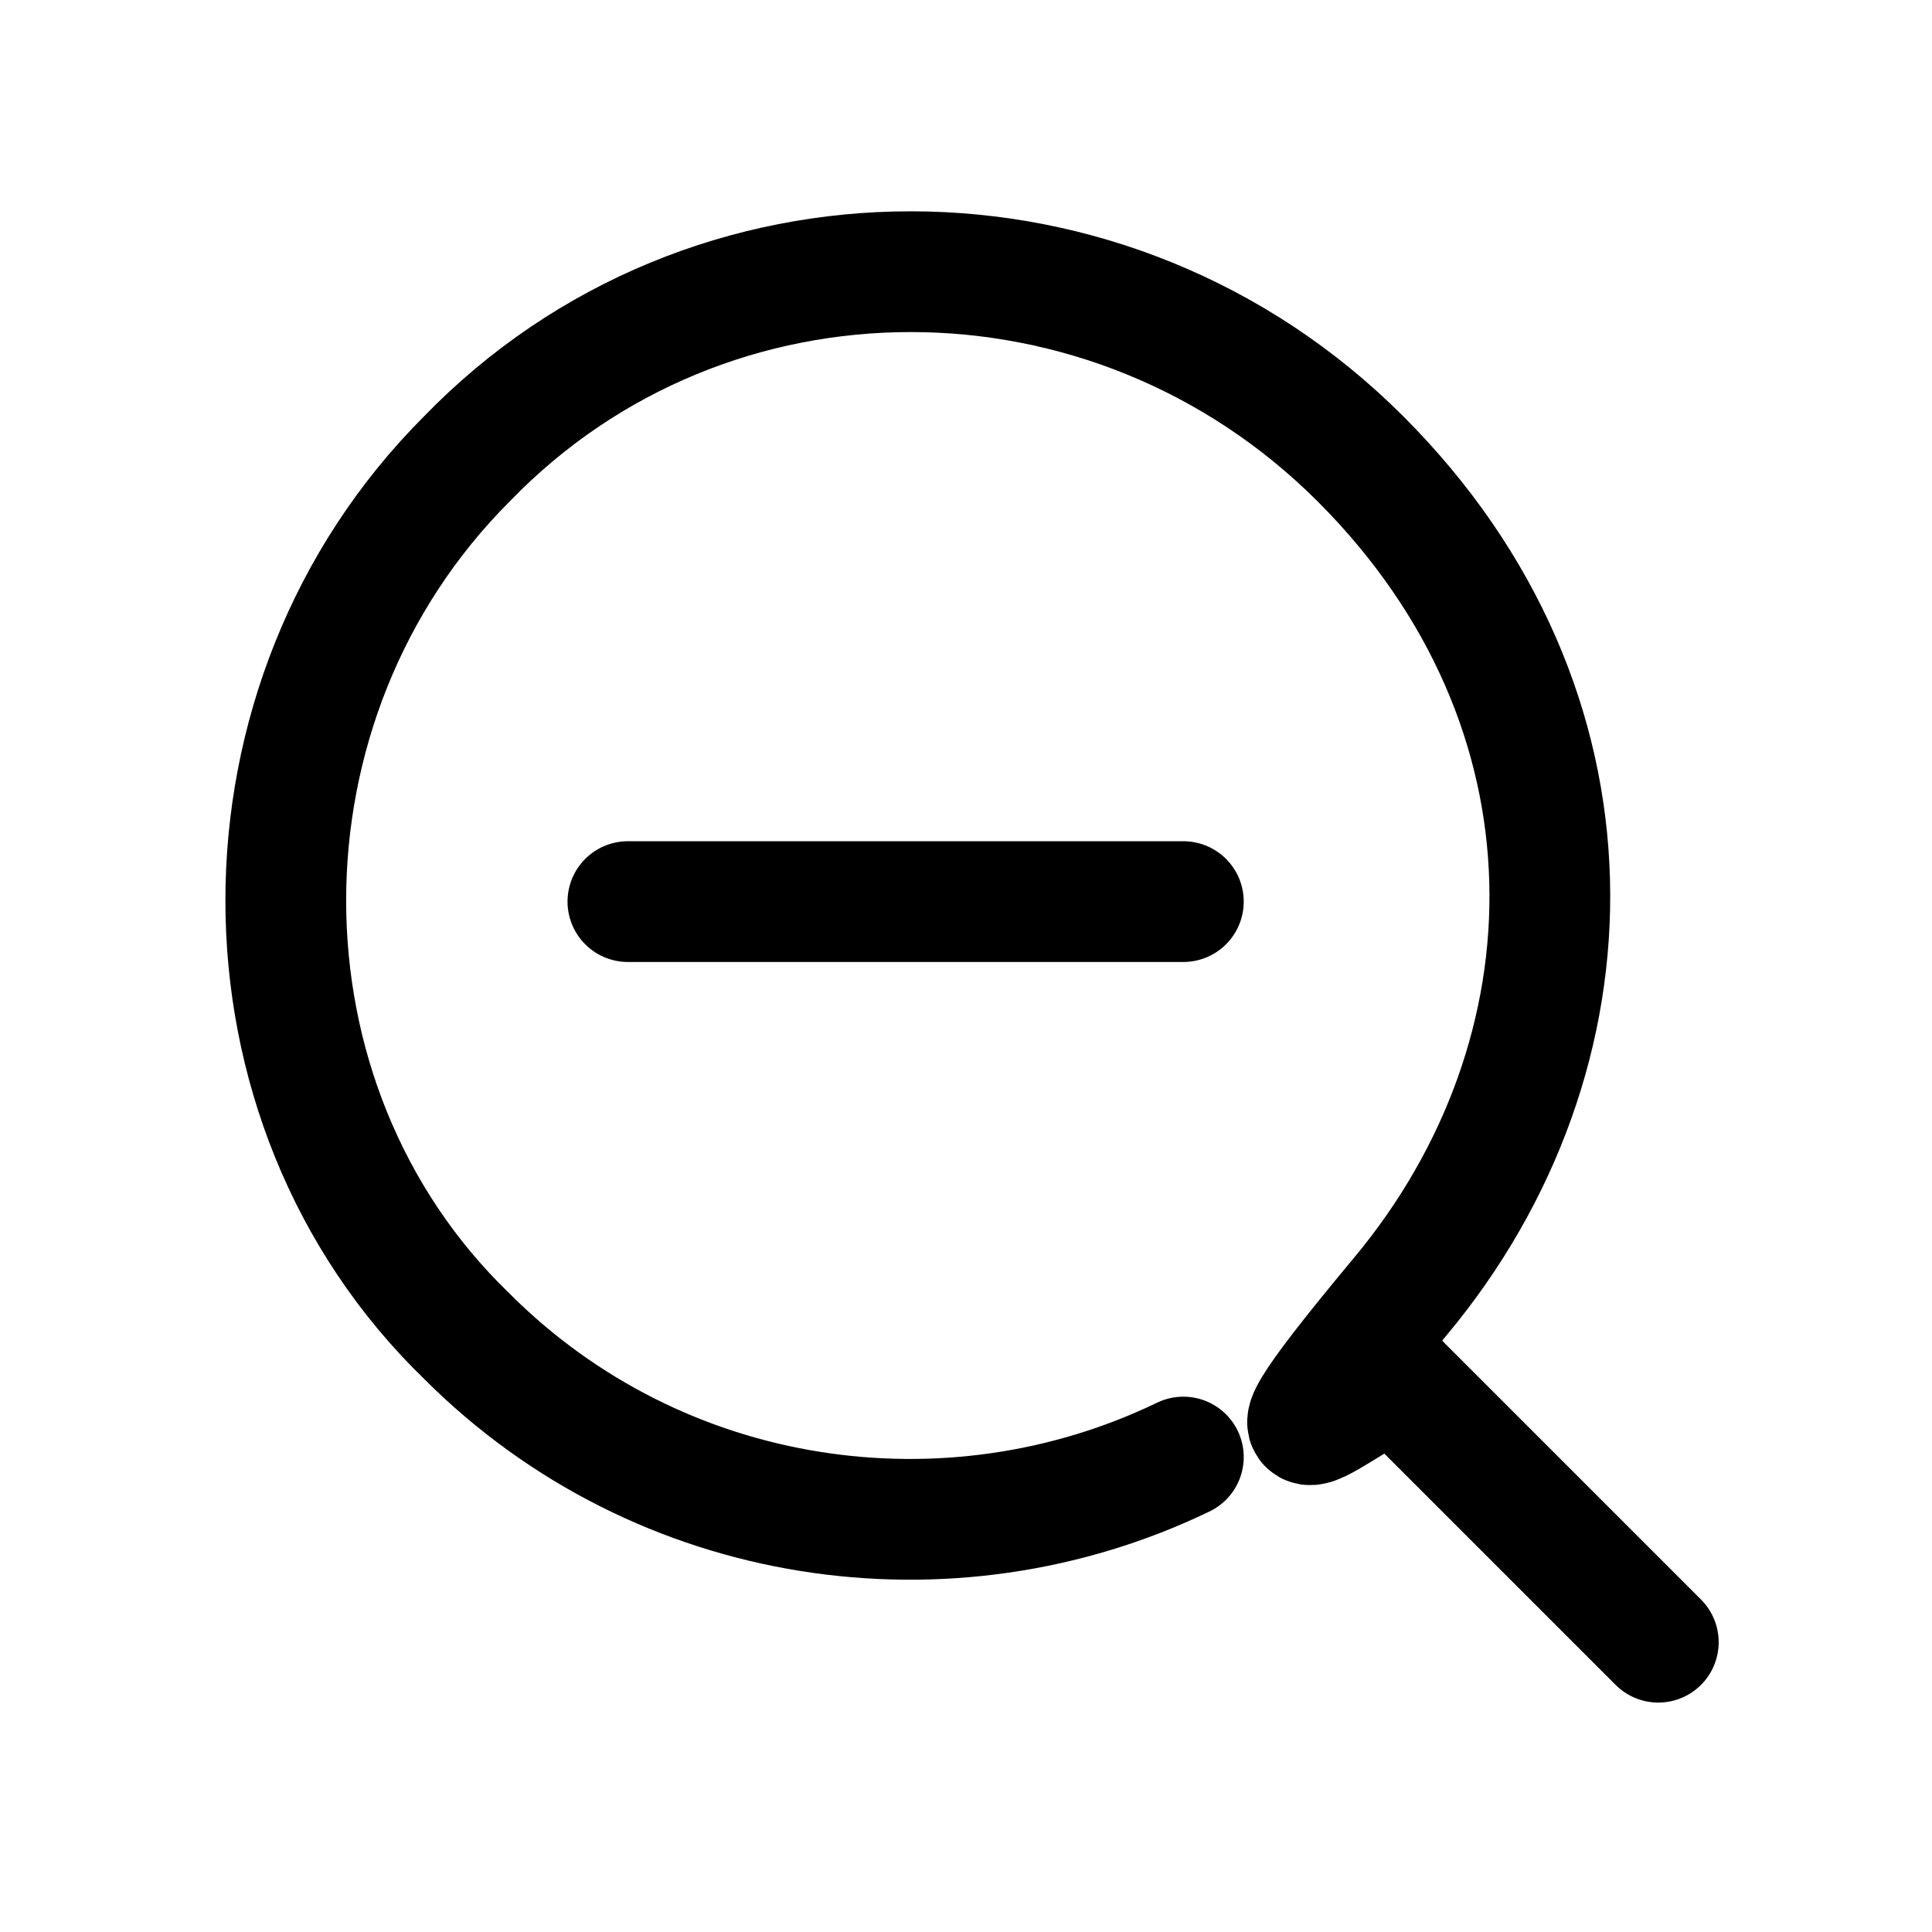
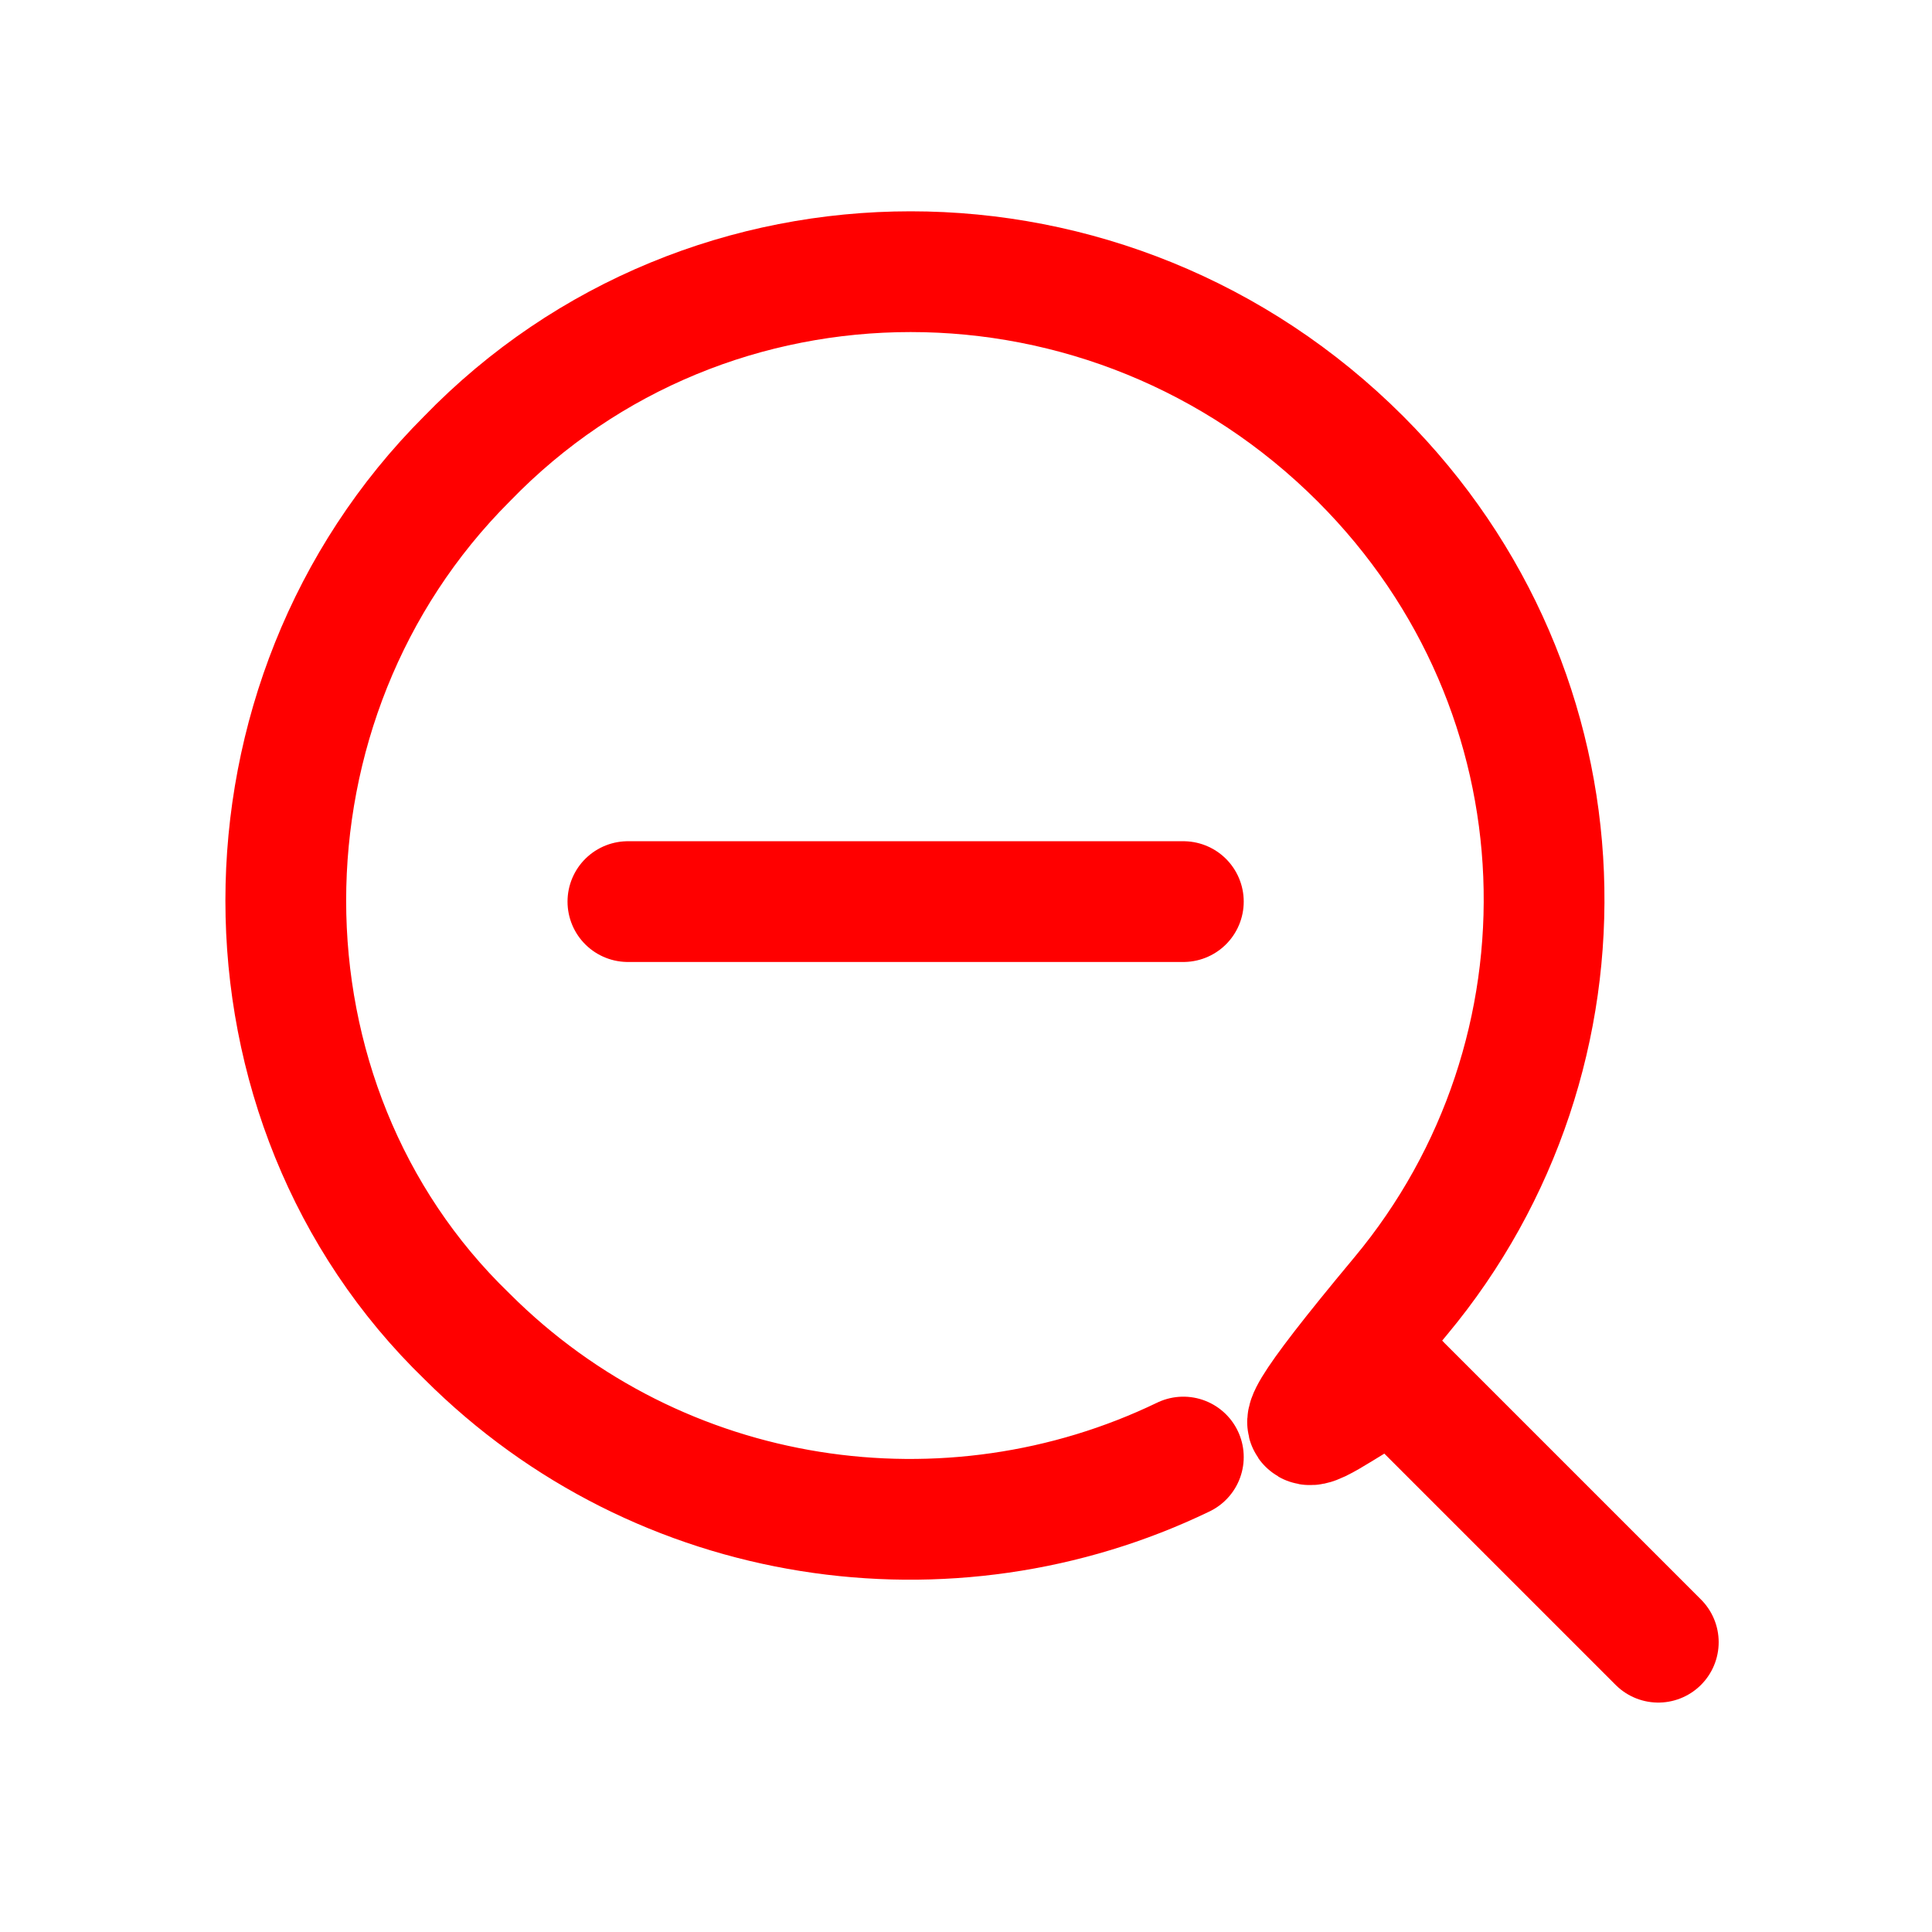
- <svg xmlns="http://www.w3.org/2000/svg" height="24" viewBox="0 0 24 24" width="24">
-   <g fill="none" stroke="#000" stroke-linecap="round" stroke-linejoin="round" stroke-width="1.5">
-     <path d="m14.7 18.1c-2.9 1.4-6.5.9-8.9-1.5-3-2.9-3-7.9 0-10.9 3-3.1 8-3.1 11.1 0s3 7.4.5 10.4-.2.8 0 1.1l3.2 3.2" />
-     <path d="m14.7 11.2h-6.9" />
-   </g>
+ <svg xmlns="http://www.w3.org/2000/svg" id="Ebene_1" width="24" height="24" version="1.1" viewBox="0 0 24 24">
+   <path d="M14.7,18.1c-2.9,1.4-6.5.9-8.9-1.5-3-2.9-3-7.9,0-10.9,3-3.1,8-3.1,11.1,0,2.9,2.9,3,7.4.5,10.4s-.2.8,0,1.1l3.2,3.2" fill="none" stroke="red" stroke-linecap="round" stroke-linejoin="round" stroke-width="1.5" />
+   <line x1="14.7" y1="11.2" x2="7.8" y2="11.2" fill="none" stroke="red" stroke-linecap="round" stroke-linejoin="round" stroke-width="1.5" />
</svg>
